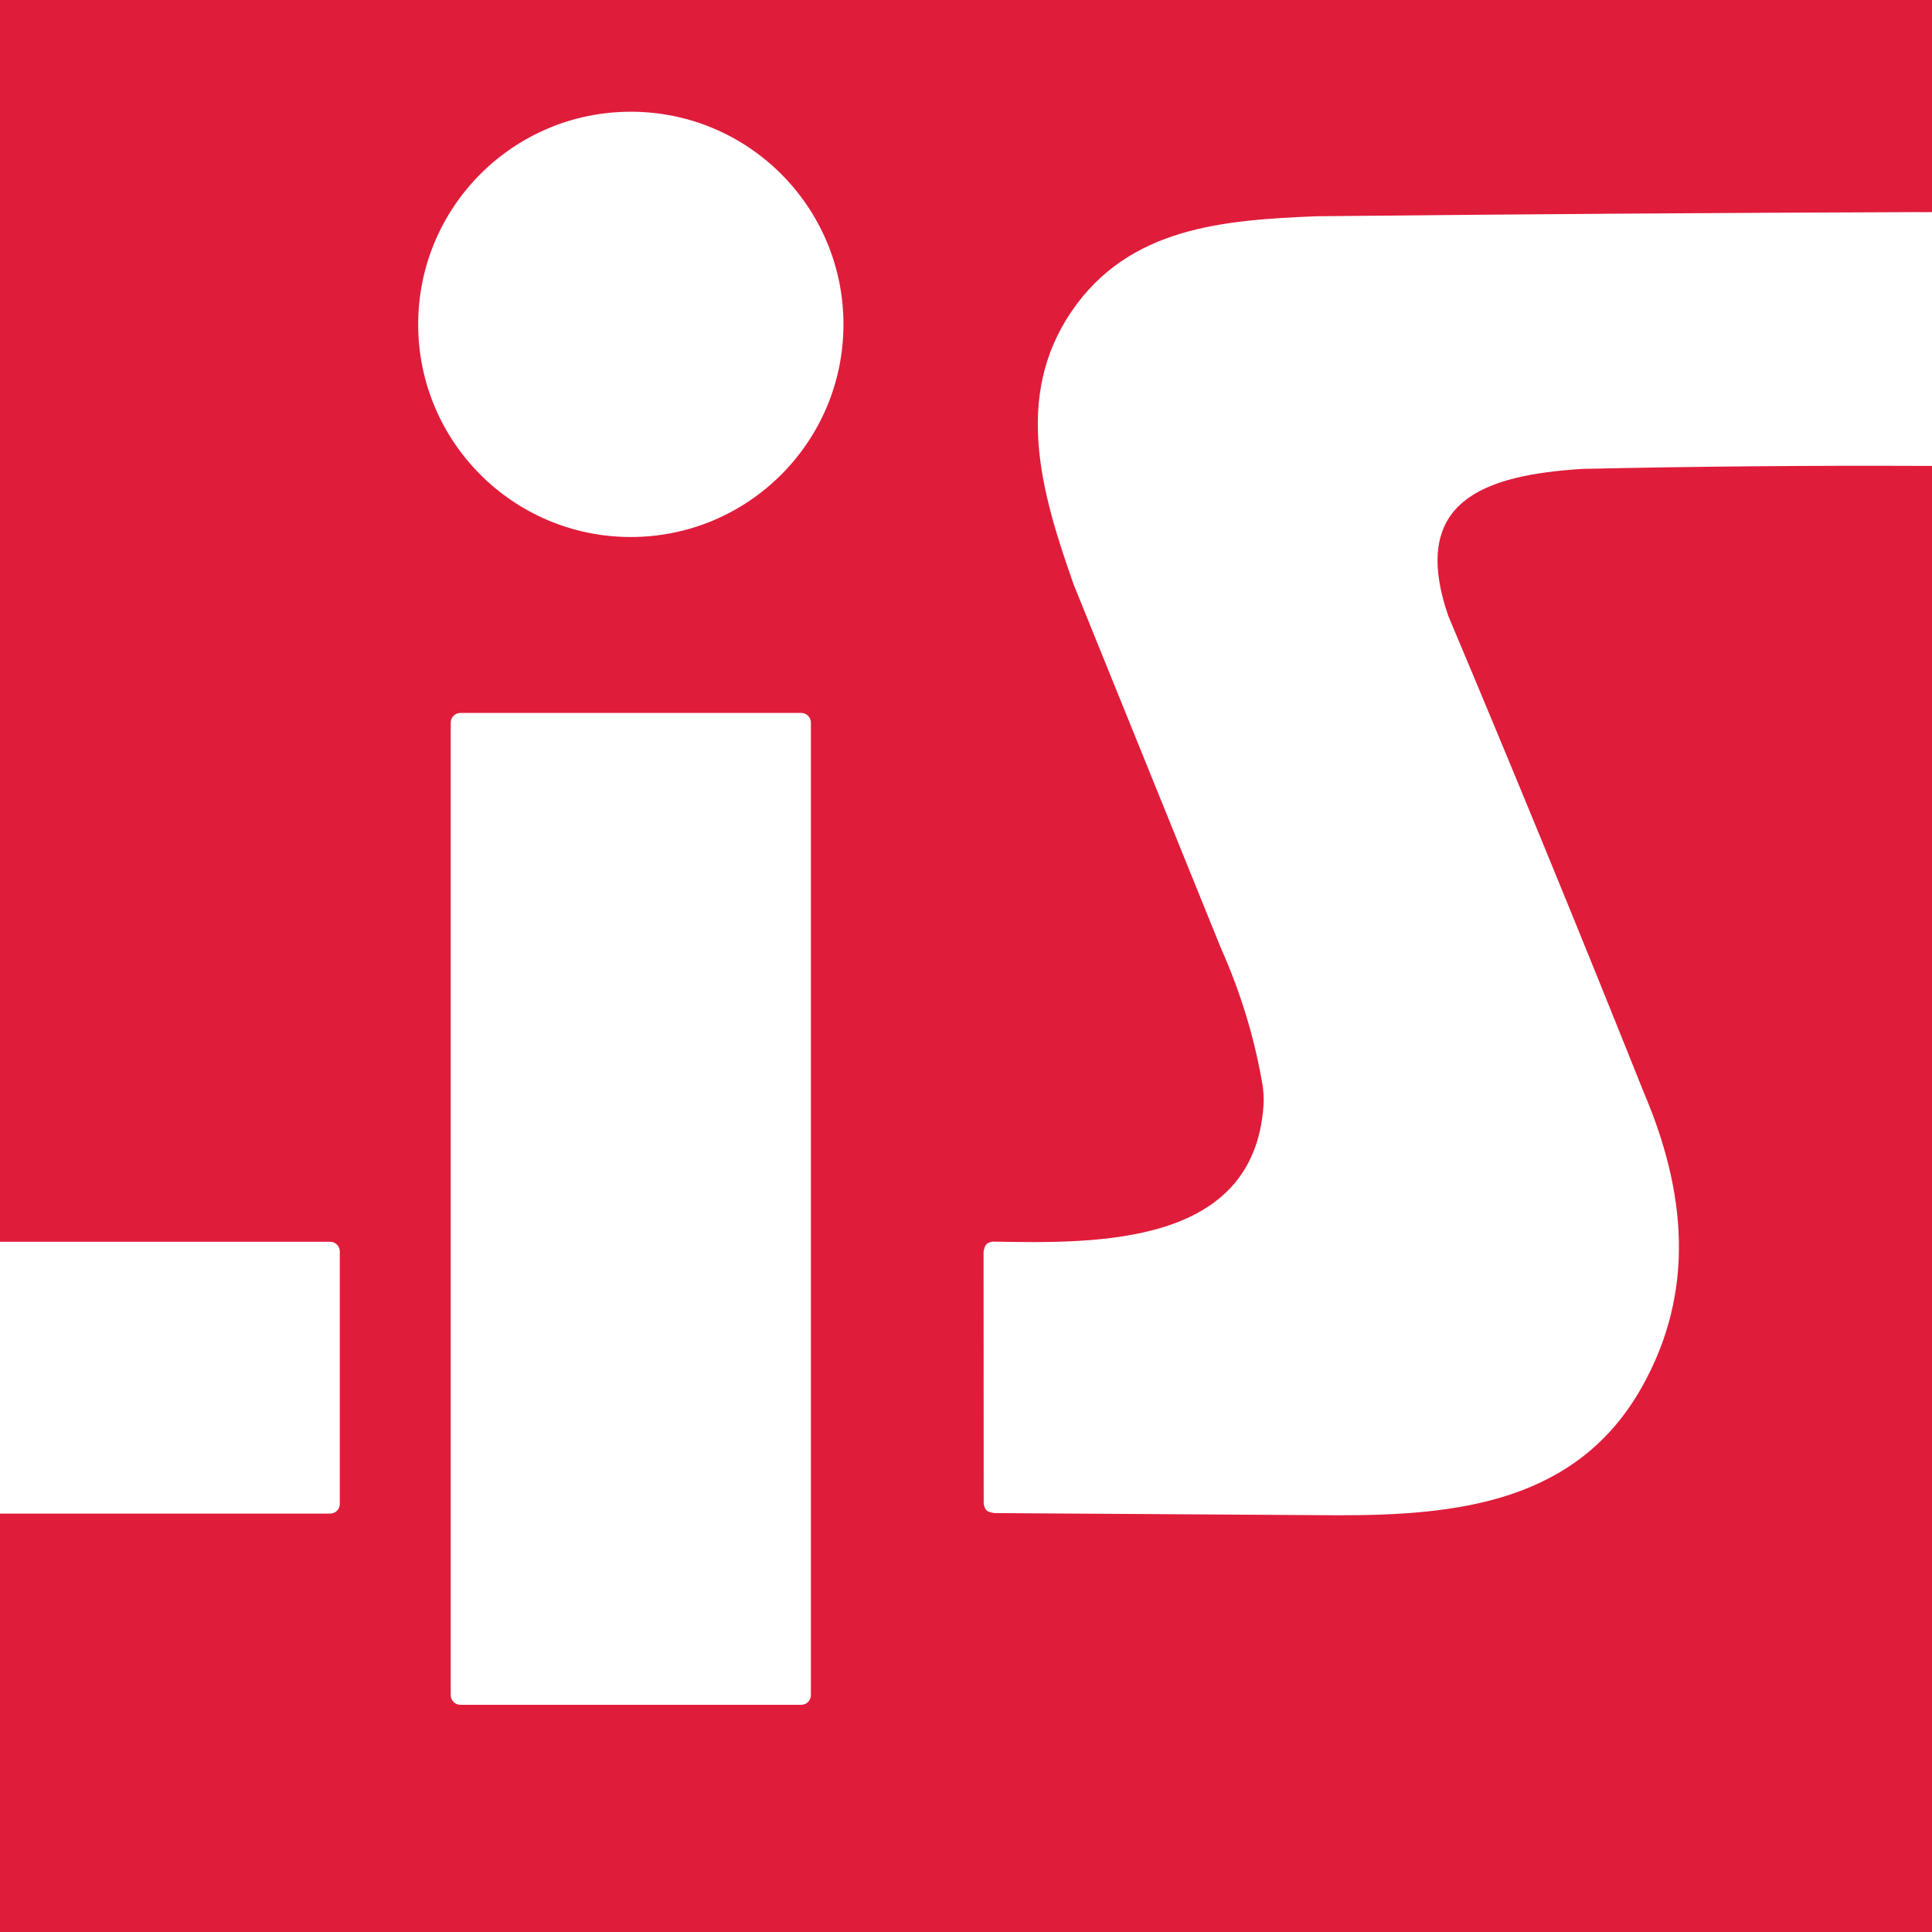
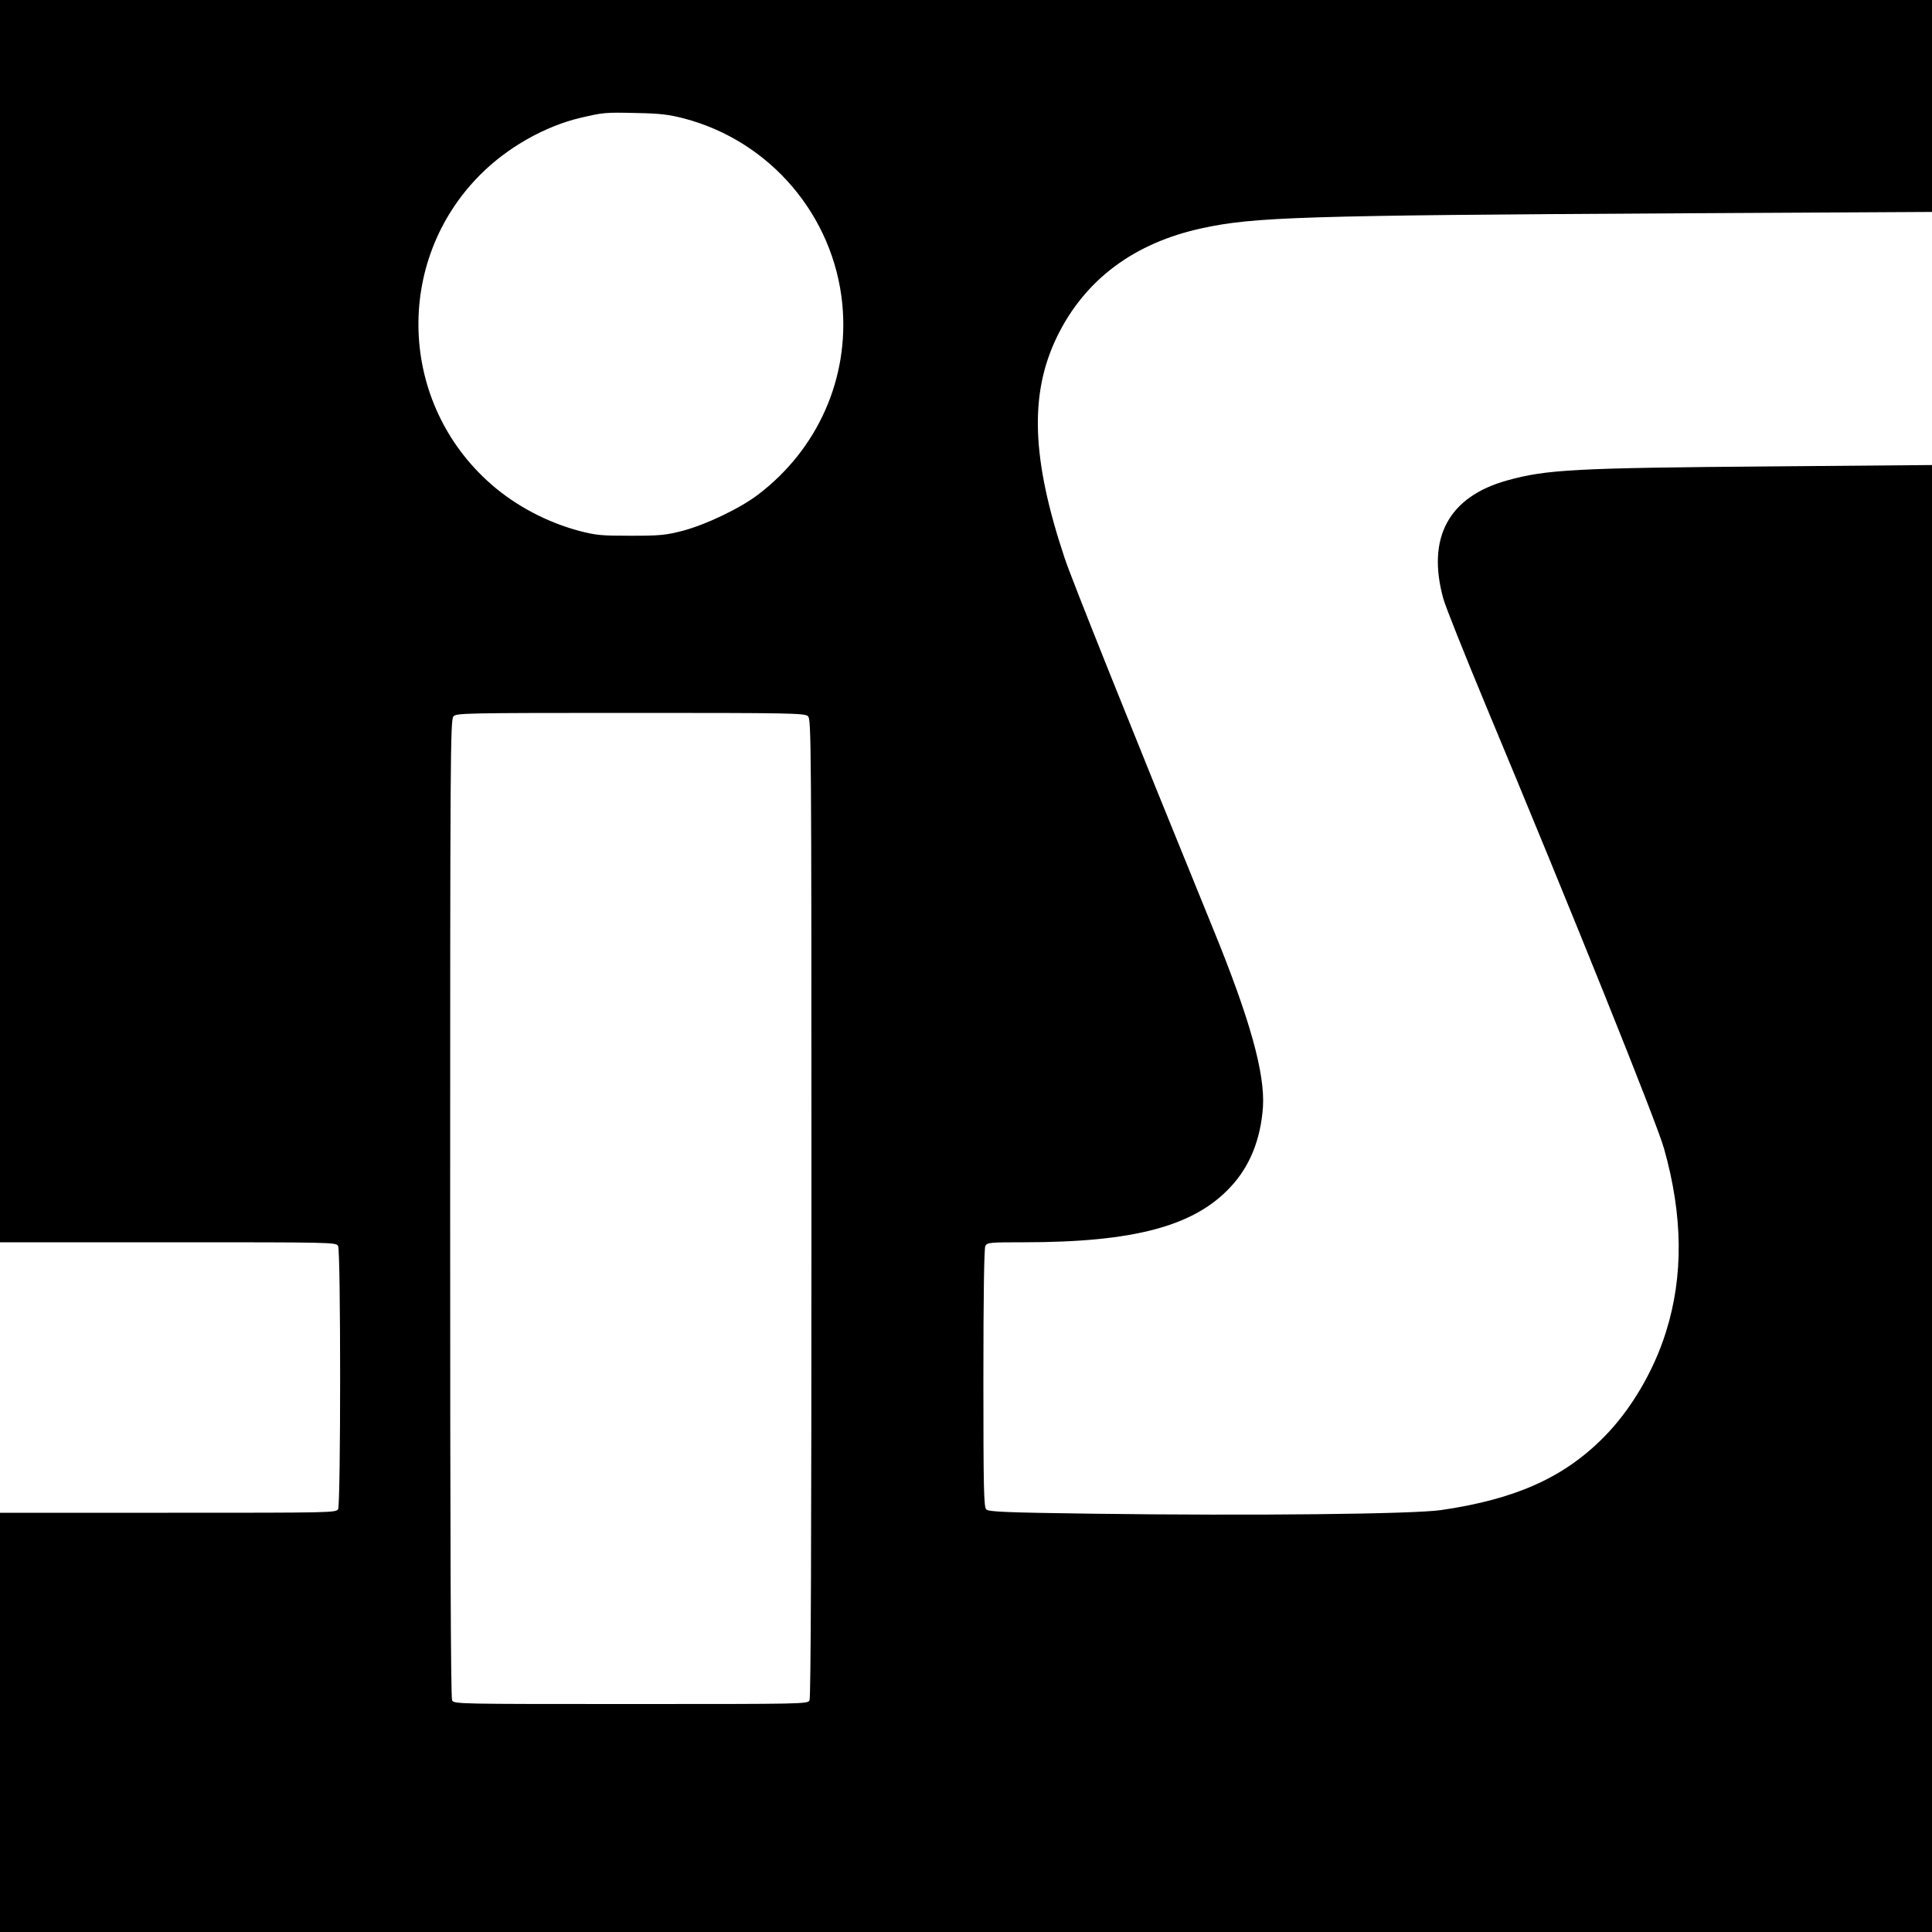
- <svg xmlns="http://www.w3.org/2000/svg" viewBox="0 0 1000 1000">
-   <path fill="#e01c3b" d="M681.35,111.94c104.07-1.07,208.26-1.79,312.56-2.16.01.01.03.01.04.02h4.45s.05-.02.07-.02h1.53V0H0v642.75h170.88c2.77,0,5,2.24,5,5v130.69c0,2.77-2.23,5-5,5H0v216.56h1000V241.15h-3.85c-59.38-.25-118.39.26-177.01,1.55-51.4,3.2-89.95,16.82-69.48,76.16.01.03.02.05.03.08,34.63,82.22,68.36,164.44,101.19,246.64,21.74,50.98,26.86,102.63-.97,152.23-33.46,59.65-95.08,66.67-158.18,66.49l-176.94-1.13c-.07,0-.14-.01-.21-.02-3.48-.6-4.63-1-5.39-4.67-.02-.09-.03-.18-.03-.26l-.07-130.23c0-.08,0-.16.02-.24.59-2.99,1.12-4.33,4.37-5.07.1-.02.21-.03.31-.03,55.44,1.09,135.05,1.86,140.18-70.17.28-3.9.04-7.83-.62-11.68-4.14-24.03-11.3-47.45-21.5-70.28l-76.1-187.9c-16.45-46.69-31.44-96.97-1.08-141.49,29.83-43.74,78.9-47.22,126.68-49.19ZM419.72,877.4c0,2.76-2.24,5-5,5h-176.42c-2.77,0-5-2.24-5-5v-503.38c0-2.77,2.23-5,5-5h176.42c2.76,0,5,2.23,5,5v503.38ZM326.51,277.95c-60.79,0-110.06-49.27-110.06-110.06s49.27-110.06,110.06-110.06,110.06,49.28,110.06,110.06-49.28,110.06-110.06,110.06Z" />
+ <svg xmlns="http://www.w3.org/2000/svg" version="1.0" width="1000pt" height="1000pt" viewBox="0 0 1000 1000" preserveAspectRatio="xMidYMid meet">
+   <g transform="translate(0,1000) scale(0.1,-0.1)" fill="#000000" stroke="none">
+     <path d="M0 6785 l0 -3215 870 0 c849 0 870 0 880 -19 14 -27 14 -1335 0 -1362 -10 -19 -31 -19 -880 -19 l-870 0 0 -1085 0 -1085 5000 0 5000 0 0 3797 0 3796 -822 -7 c-1027 -8 -1175 -16 -1378 -73 -302 -84 -417 -297 -329 -613 11 -40 110 -288 219 -550 454 -1088 885 -2160 923 -2295 98 -347 101 -660 10 -949 -63 -203 -184 -407 -323 -546 -206 -208 -456 -320 -840 -376 -143 -21 -974 -30 -1798 -19 -454 6 -545 10 -557 22 -13 12 -15 112 -15 679 0 440 4 672 10 685 10 18 23 19 199 19 569 0 881 83 1069 285 101 107 157 247 169 415 11 174 -67 455 -257 920 -426 1045 -733 1811 -769 1920 -172 515 -184 852 -39 1149 144 294 398 484 751 560 268 58 510 66 2485 77 l1292 7 0 549 0 548 -5000 0 -5000 0 0 -3215z m3540 2602 c447 -117 776 -504 820 -963 36 -382 -127 -749 -436 -984 -95 -72 -269 -155 -389 -187 -89 -23 -118 -26 -270 -26 -152 0 -180 2 -270 26 -164 44 -325 129 -451 239 -480 418 -507 1153 -59 1603 141 142 336 252 519 295 119 28 128 29 291 25 121 -2 168 -8 245 -28z m642 -3094 c17 -16 18 -108 18 -2545 0 -1724 -3 -2535 -10 -2549 -10 -19 -31 -19 -925 -19 -894 0 -915 0 -925 19 -7 14 -10 824 -10 2547 0 2338 1 2529 17 2546 15 17 57 18 916 18 824 0 902 -1 919 -17z" />
+   </g>
</svg>
